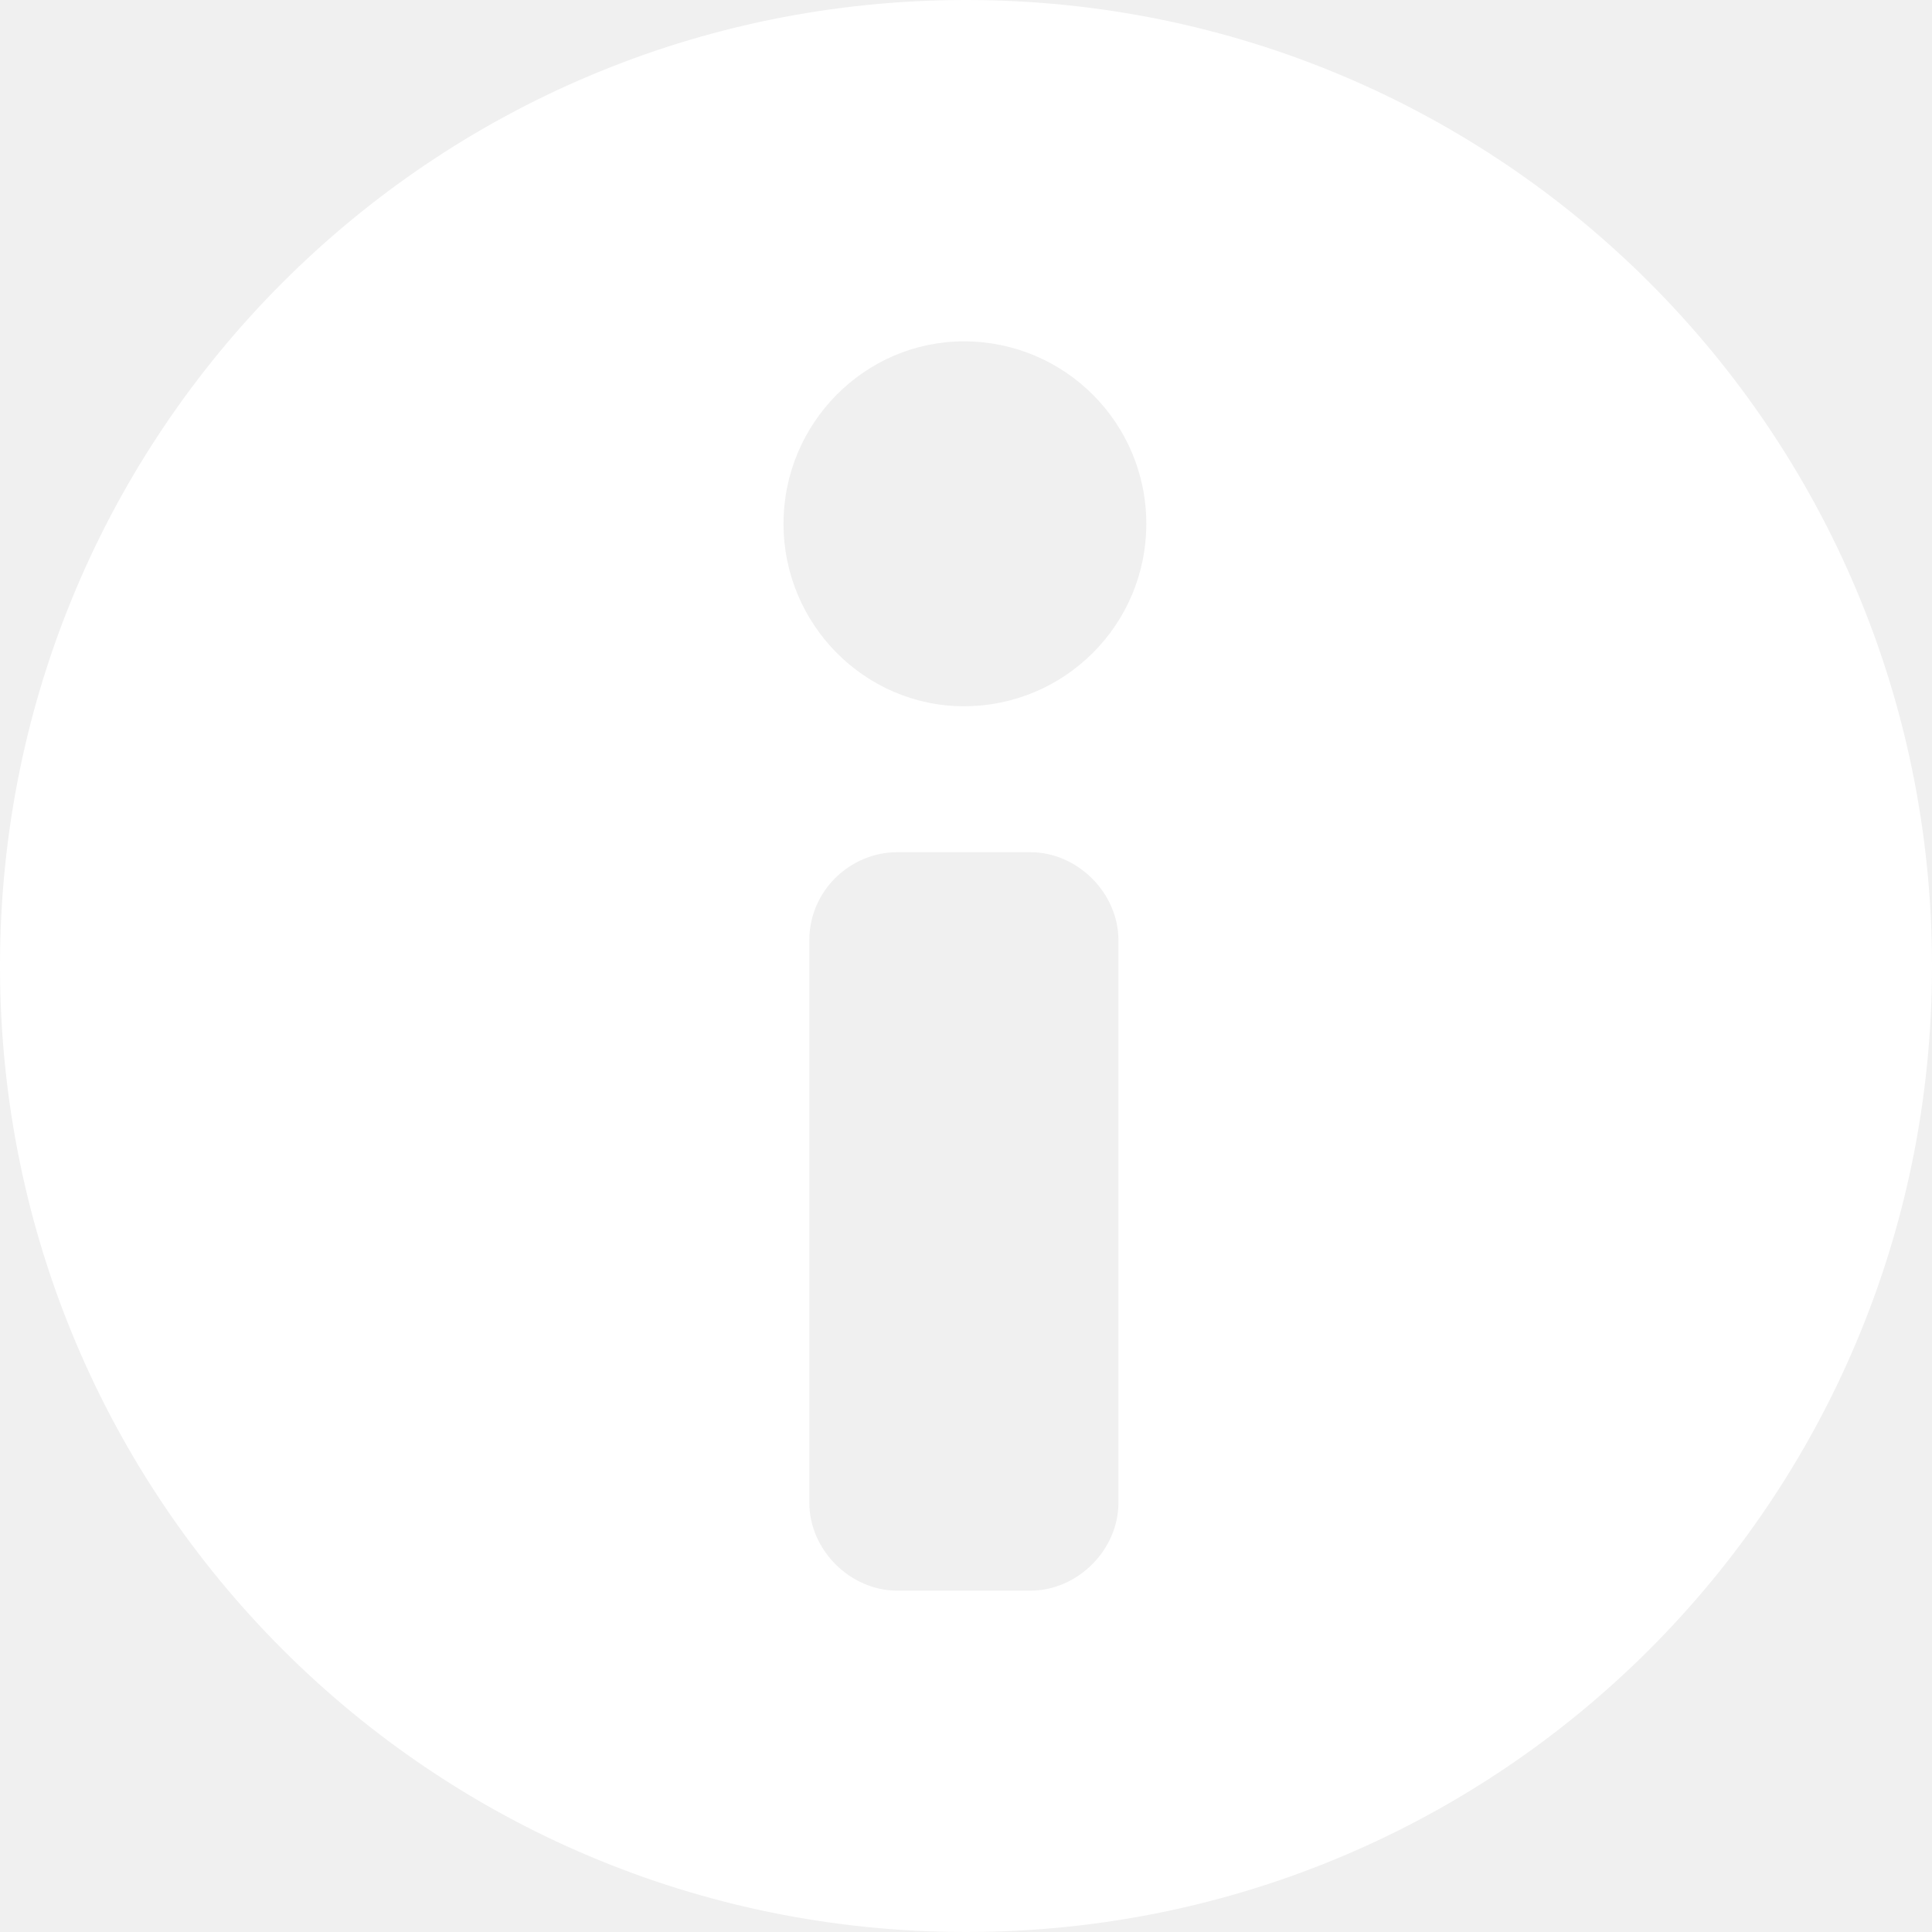
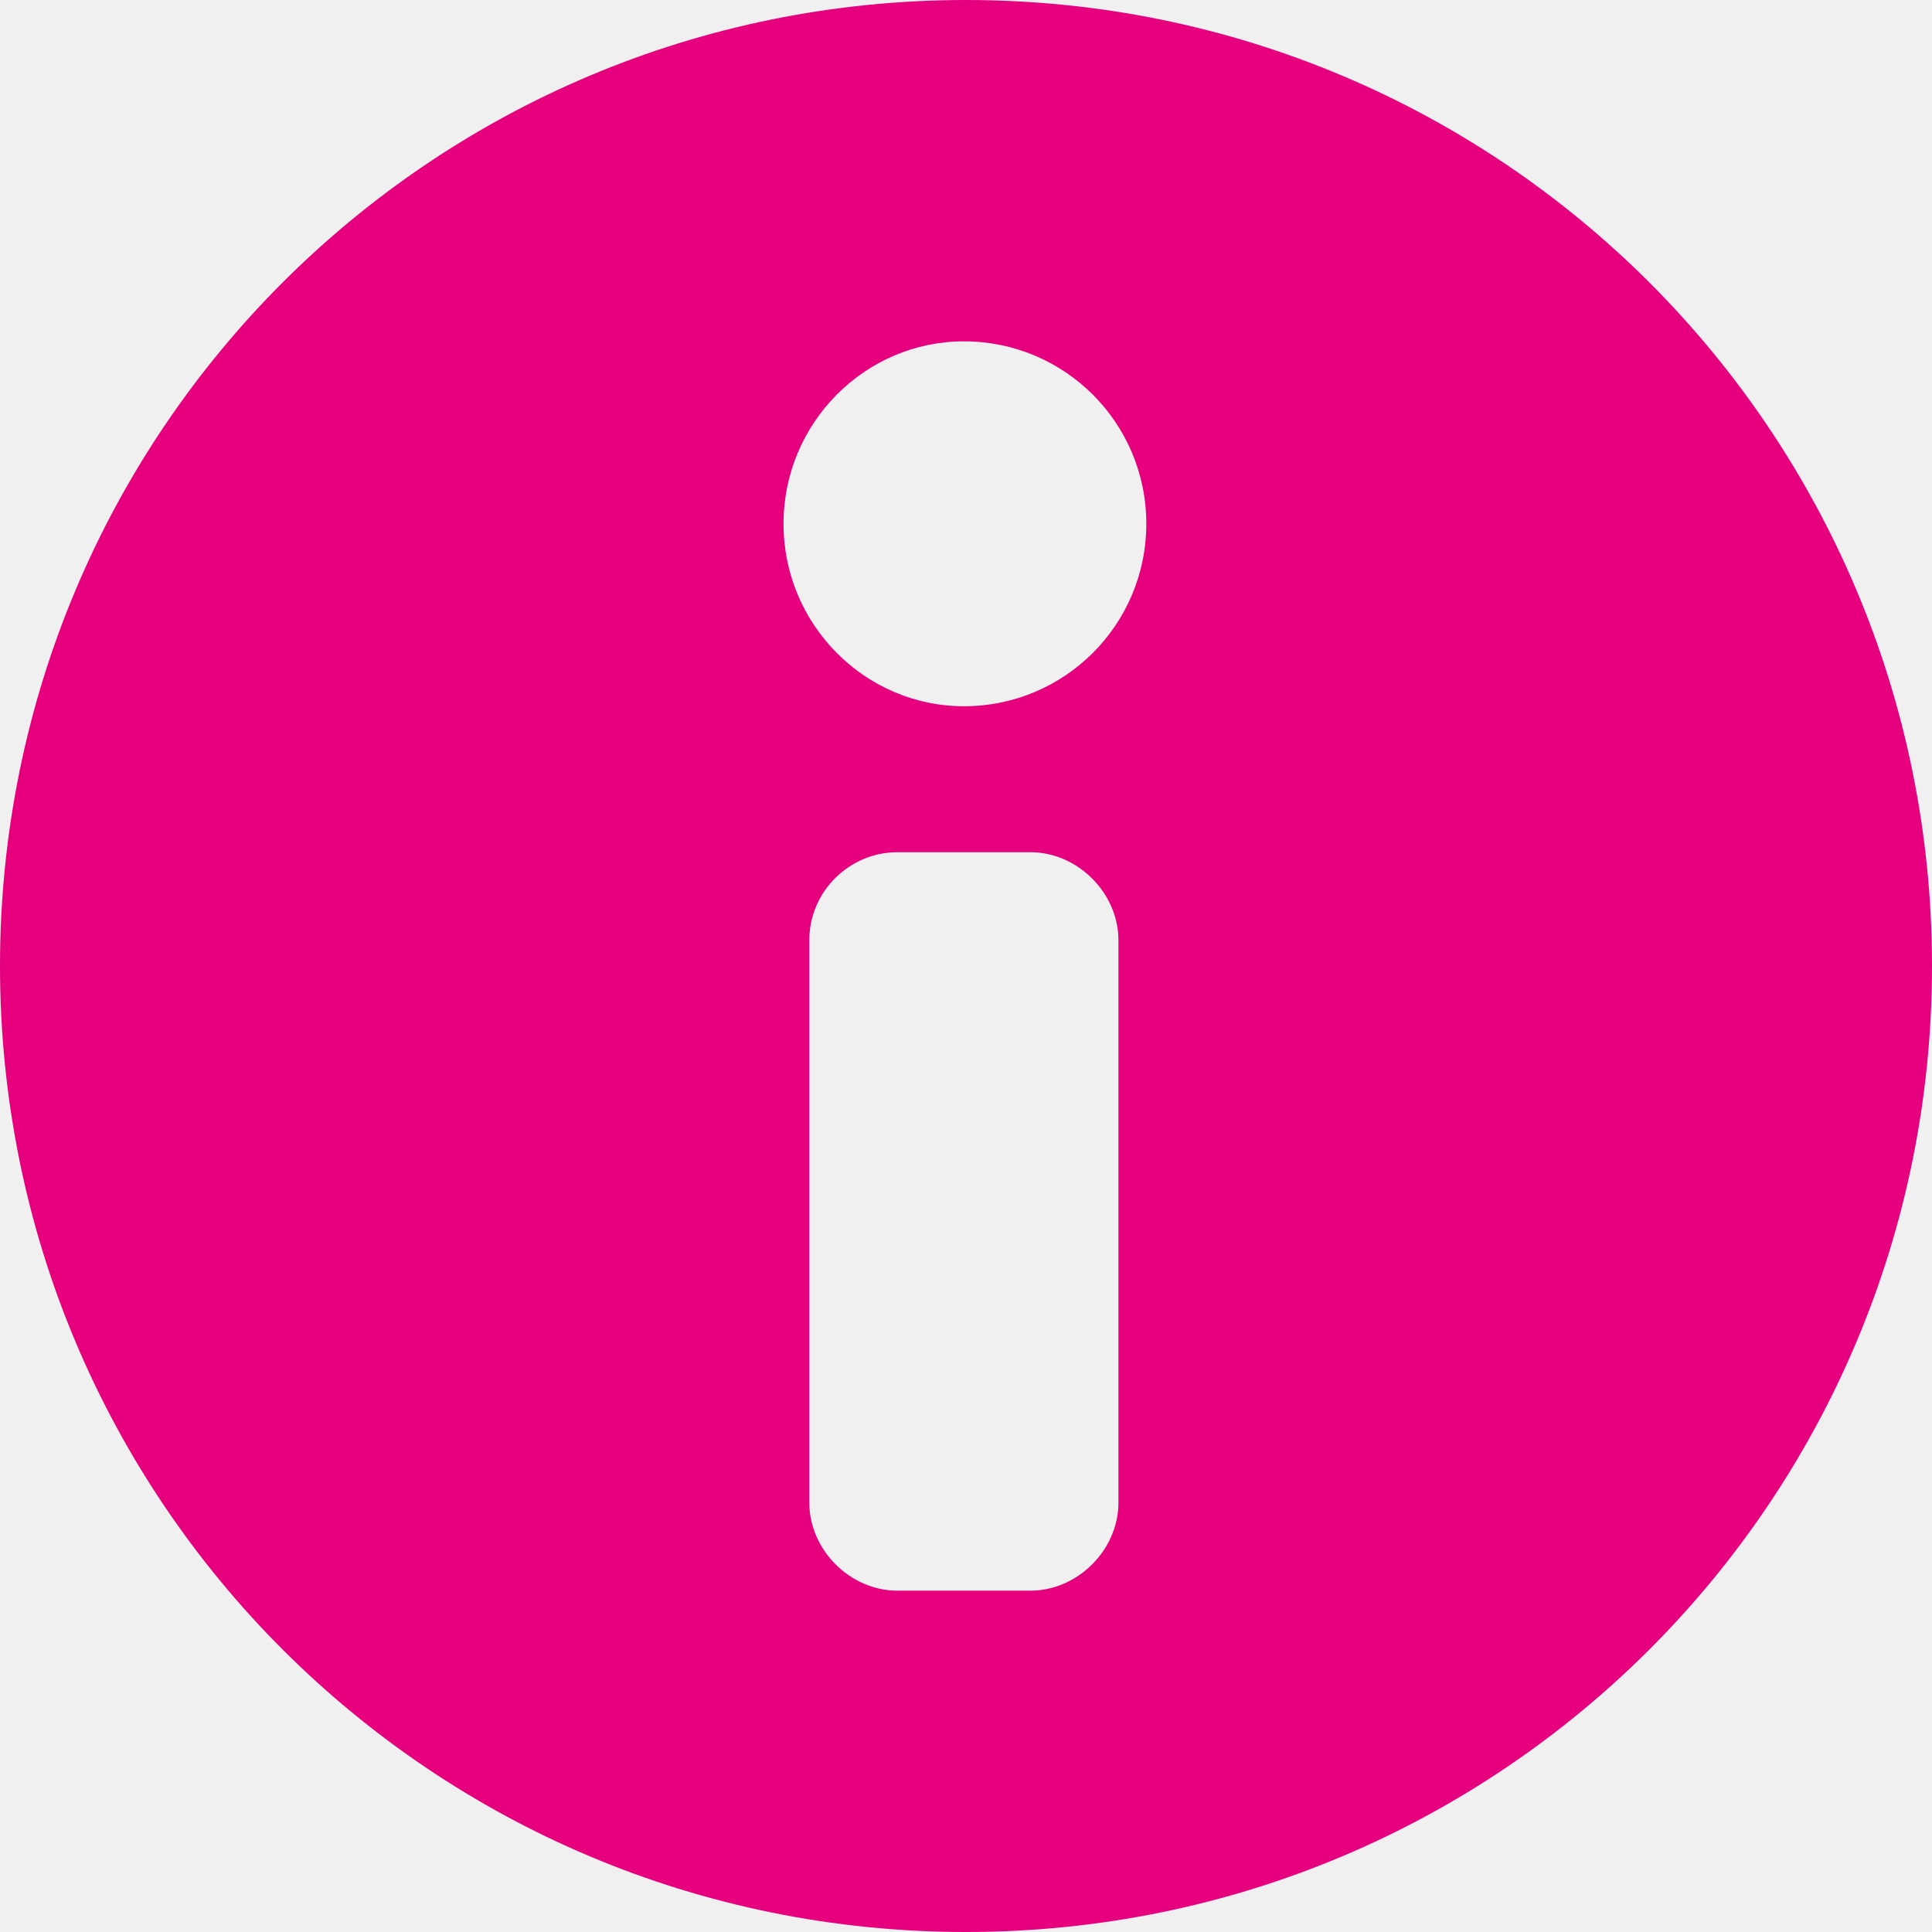
<svg xmlns="http://www.w3.org/2000/svg" width="40px" height="40px" viewBox="0 0 40 40" version="1.1">
  <defs />
  <g id="Page-1" stroke="none" stroke-width="1" fill="none" fill-rule="evenodd">
-     <g id="Landing" transform="translate(-820, -624)" fill="#FFFFFF">
-       <path d="M840,624 C828.933,624 820,632.933 820,644 C820,655.067 828.933,664 840,664 C851.067,664 860,655.067 860,644 C860,632.933 851.067,624 840,624 L840,624 Z M843.156,655.111 C843.156,656.089 842.311,656.933 841.333,656.933 L838.578,656.933 C837.6,656.933 836.756,656.089 836.756,655.111 L836.756,643.467 C836.756,642.444 837.6,641.644 838.578,641.644 L841.333,641.644 C842.311,641.644 843.156,642.489 843.156,643.467 L843.156,655.111 L843.156,655.111 Z M839.956,638.622 C837.911,638.622 836.222,636.933 836.222,634.844 C836.222,632.756 837.911,631.067 839.956,631.067 C842.044,631.067 843.733,632.756 843.733,634.844 C843.733,636.933 842.044,638.622 839.956,638.622 L839.956,638.622 Z" id="Imported-Layers" />
+     <g id="Landing-Sandy" transform="translate(-929, -602)" fill="#E6007E">
+       <path d="M949,602 C937.933,602 929,610.933 929,622 C929,633.067 937.933,642 949,642 C960.067,642 969,633.067 969,622 C969,610.933 960.067,602 949,602 L949,602 Z M952.156,633.111 C952.156,634.089 951.311,634.933 950.333,634.933 L947.578,634.933 C946.6,634.933 945.756,634.089 945.756,633.111 L945.756,621.467 C945.756,620.444 946.6,619.644 947.578,619.644 L950.333,619.644 C951.311,619.644 952.156,620.489 952.156,621.467 L952.156,633.111 L952.156,633.111 Z M948.956,616.622 C946.911,616.622 945.222,614.933 945.222,612.844 C945.222,610.756 946.911,609.067 948.956,609.067 C951.044,609.067 952.733,610.756 952.733,612.844 C952.733,614.933 951.044,616.622 948.956,616.622 L948.956,616.622 Z" id="Imported-Layers" />
    </g>
  </g>
</svg>
